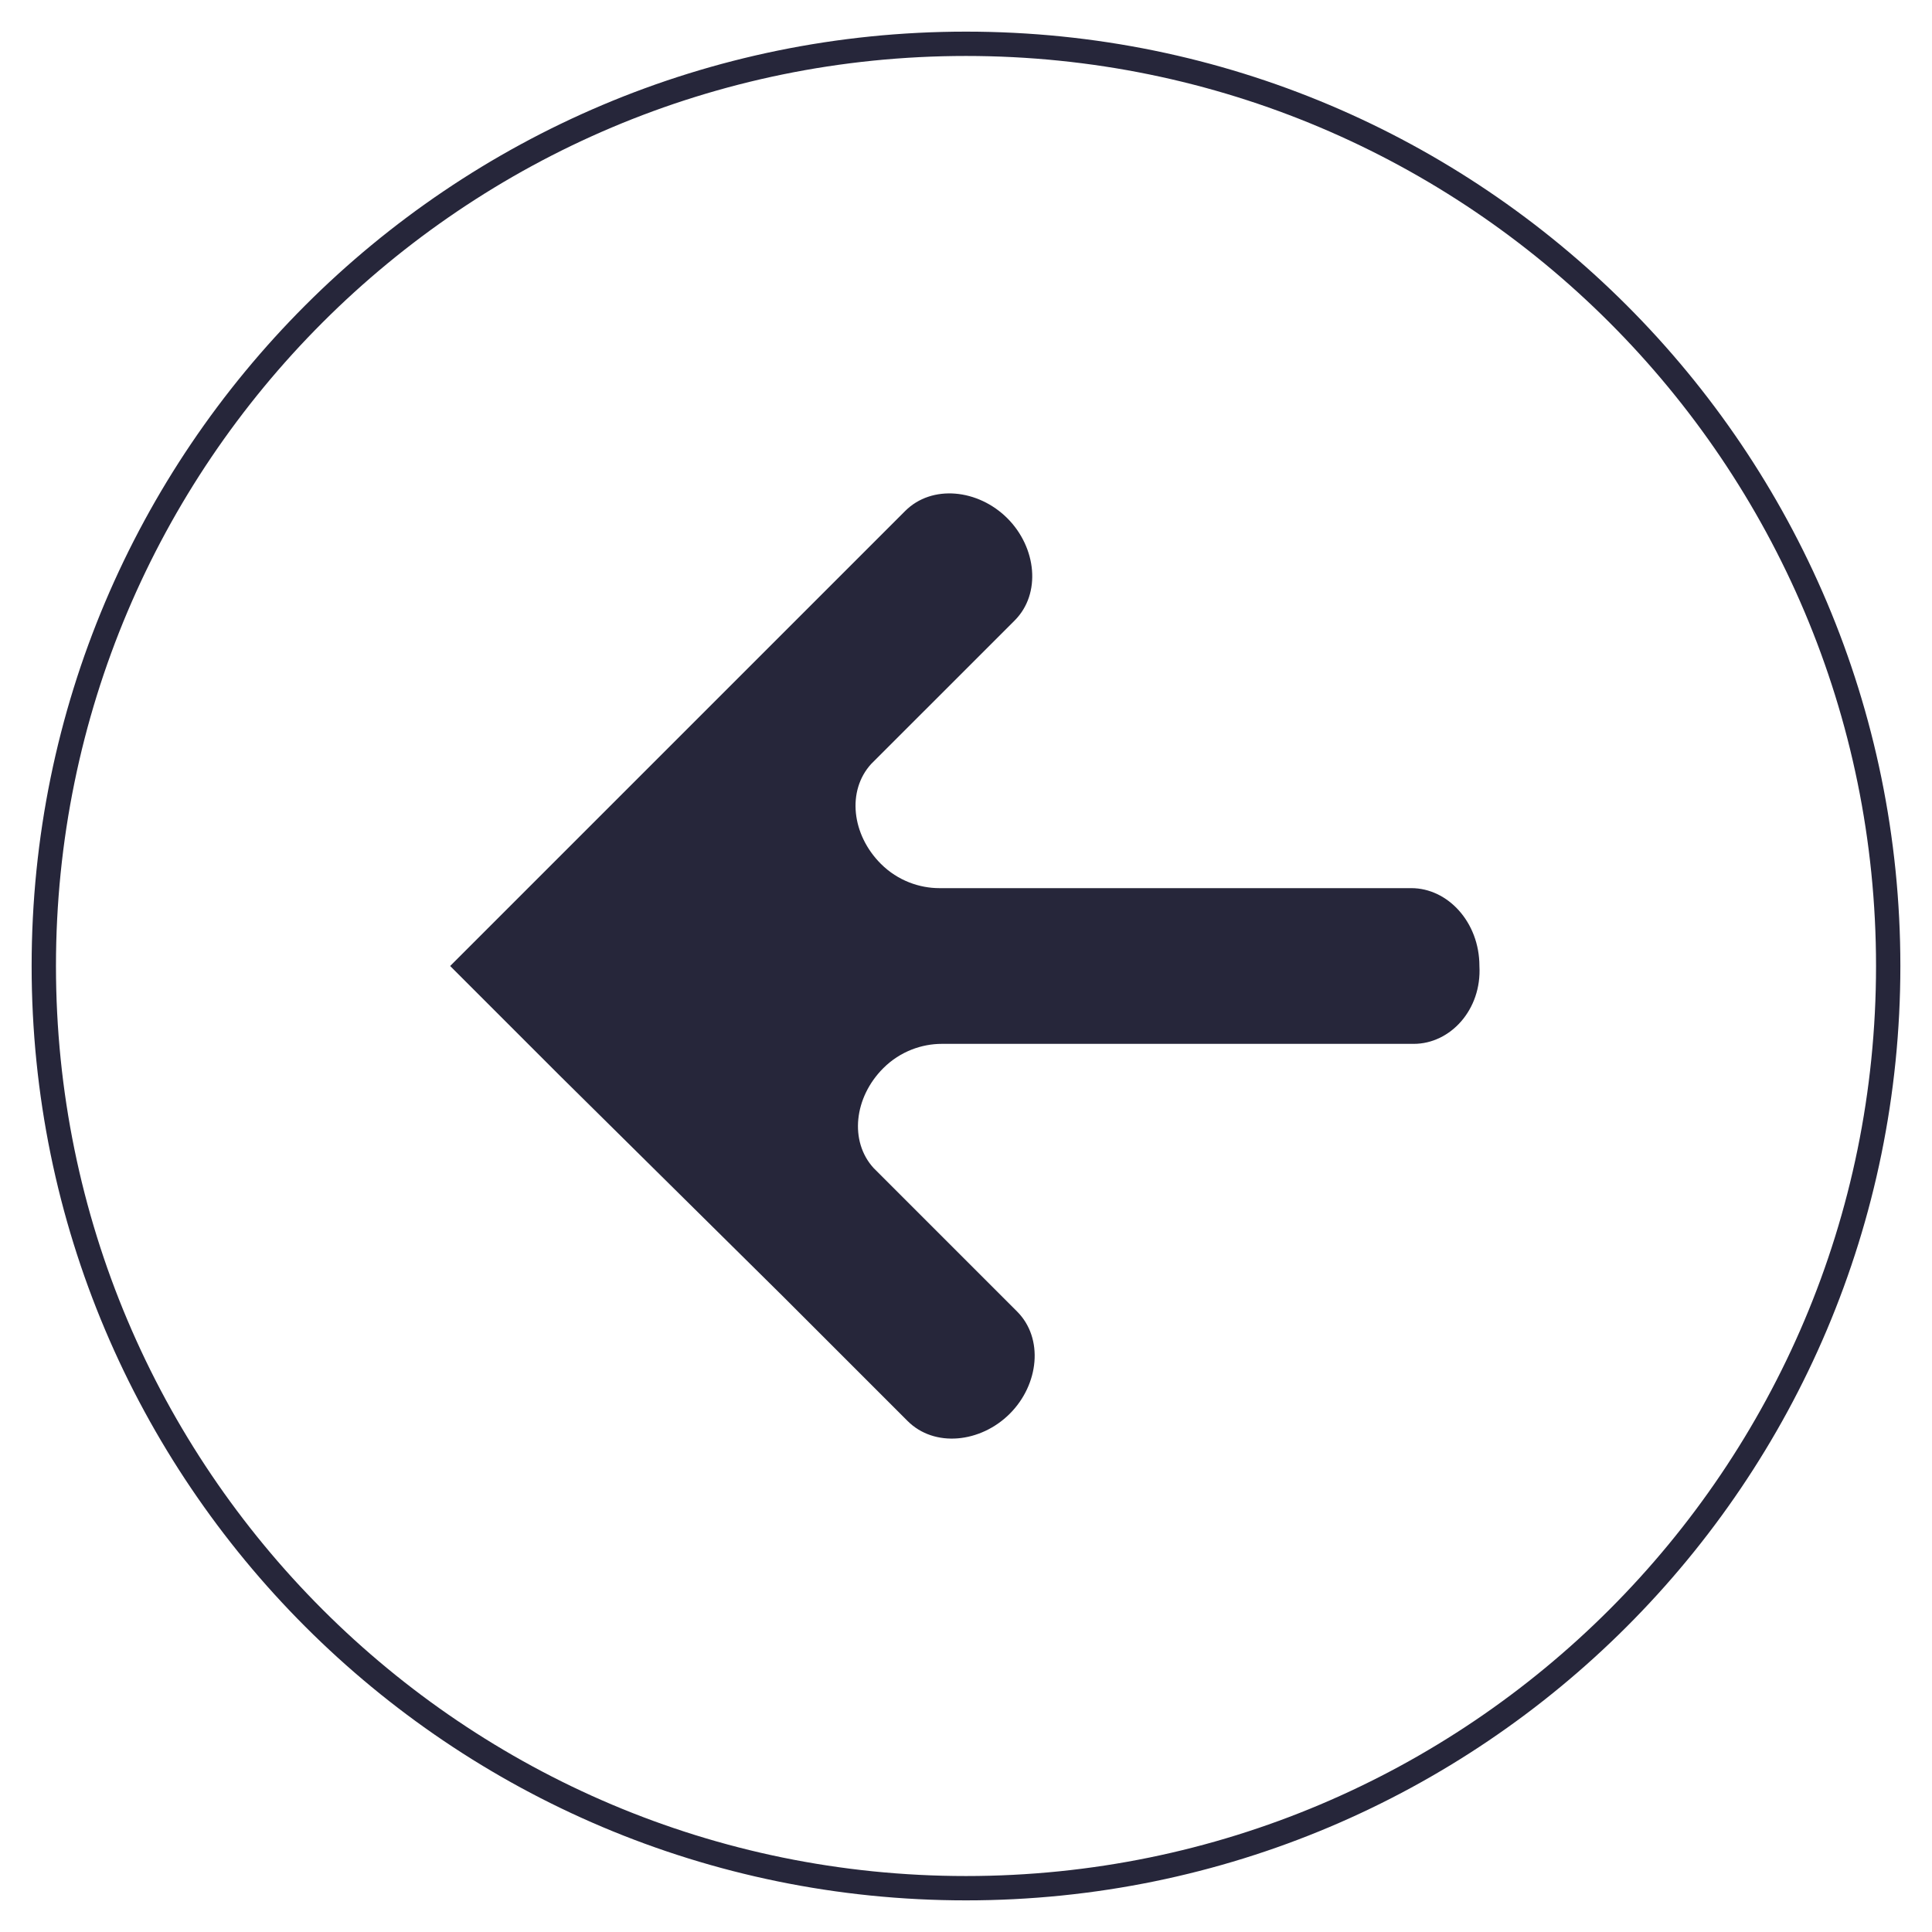
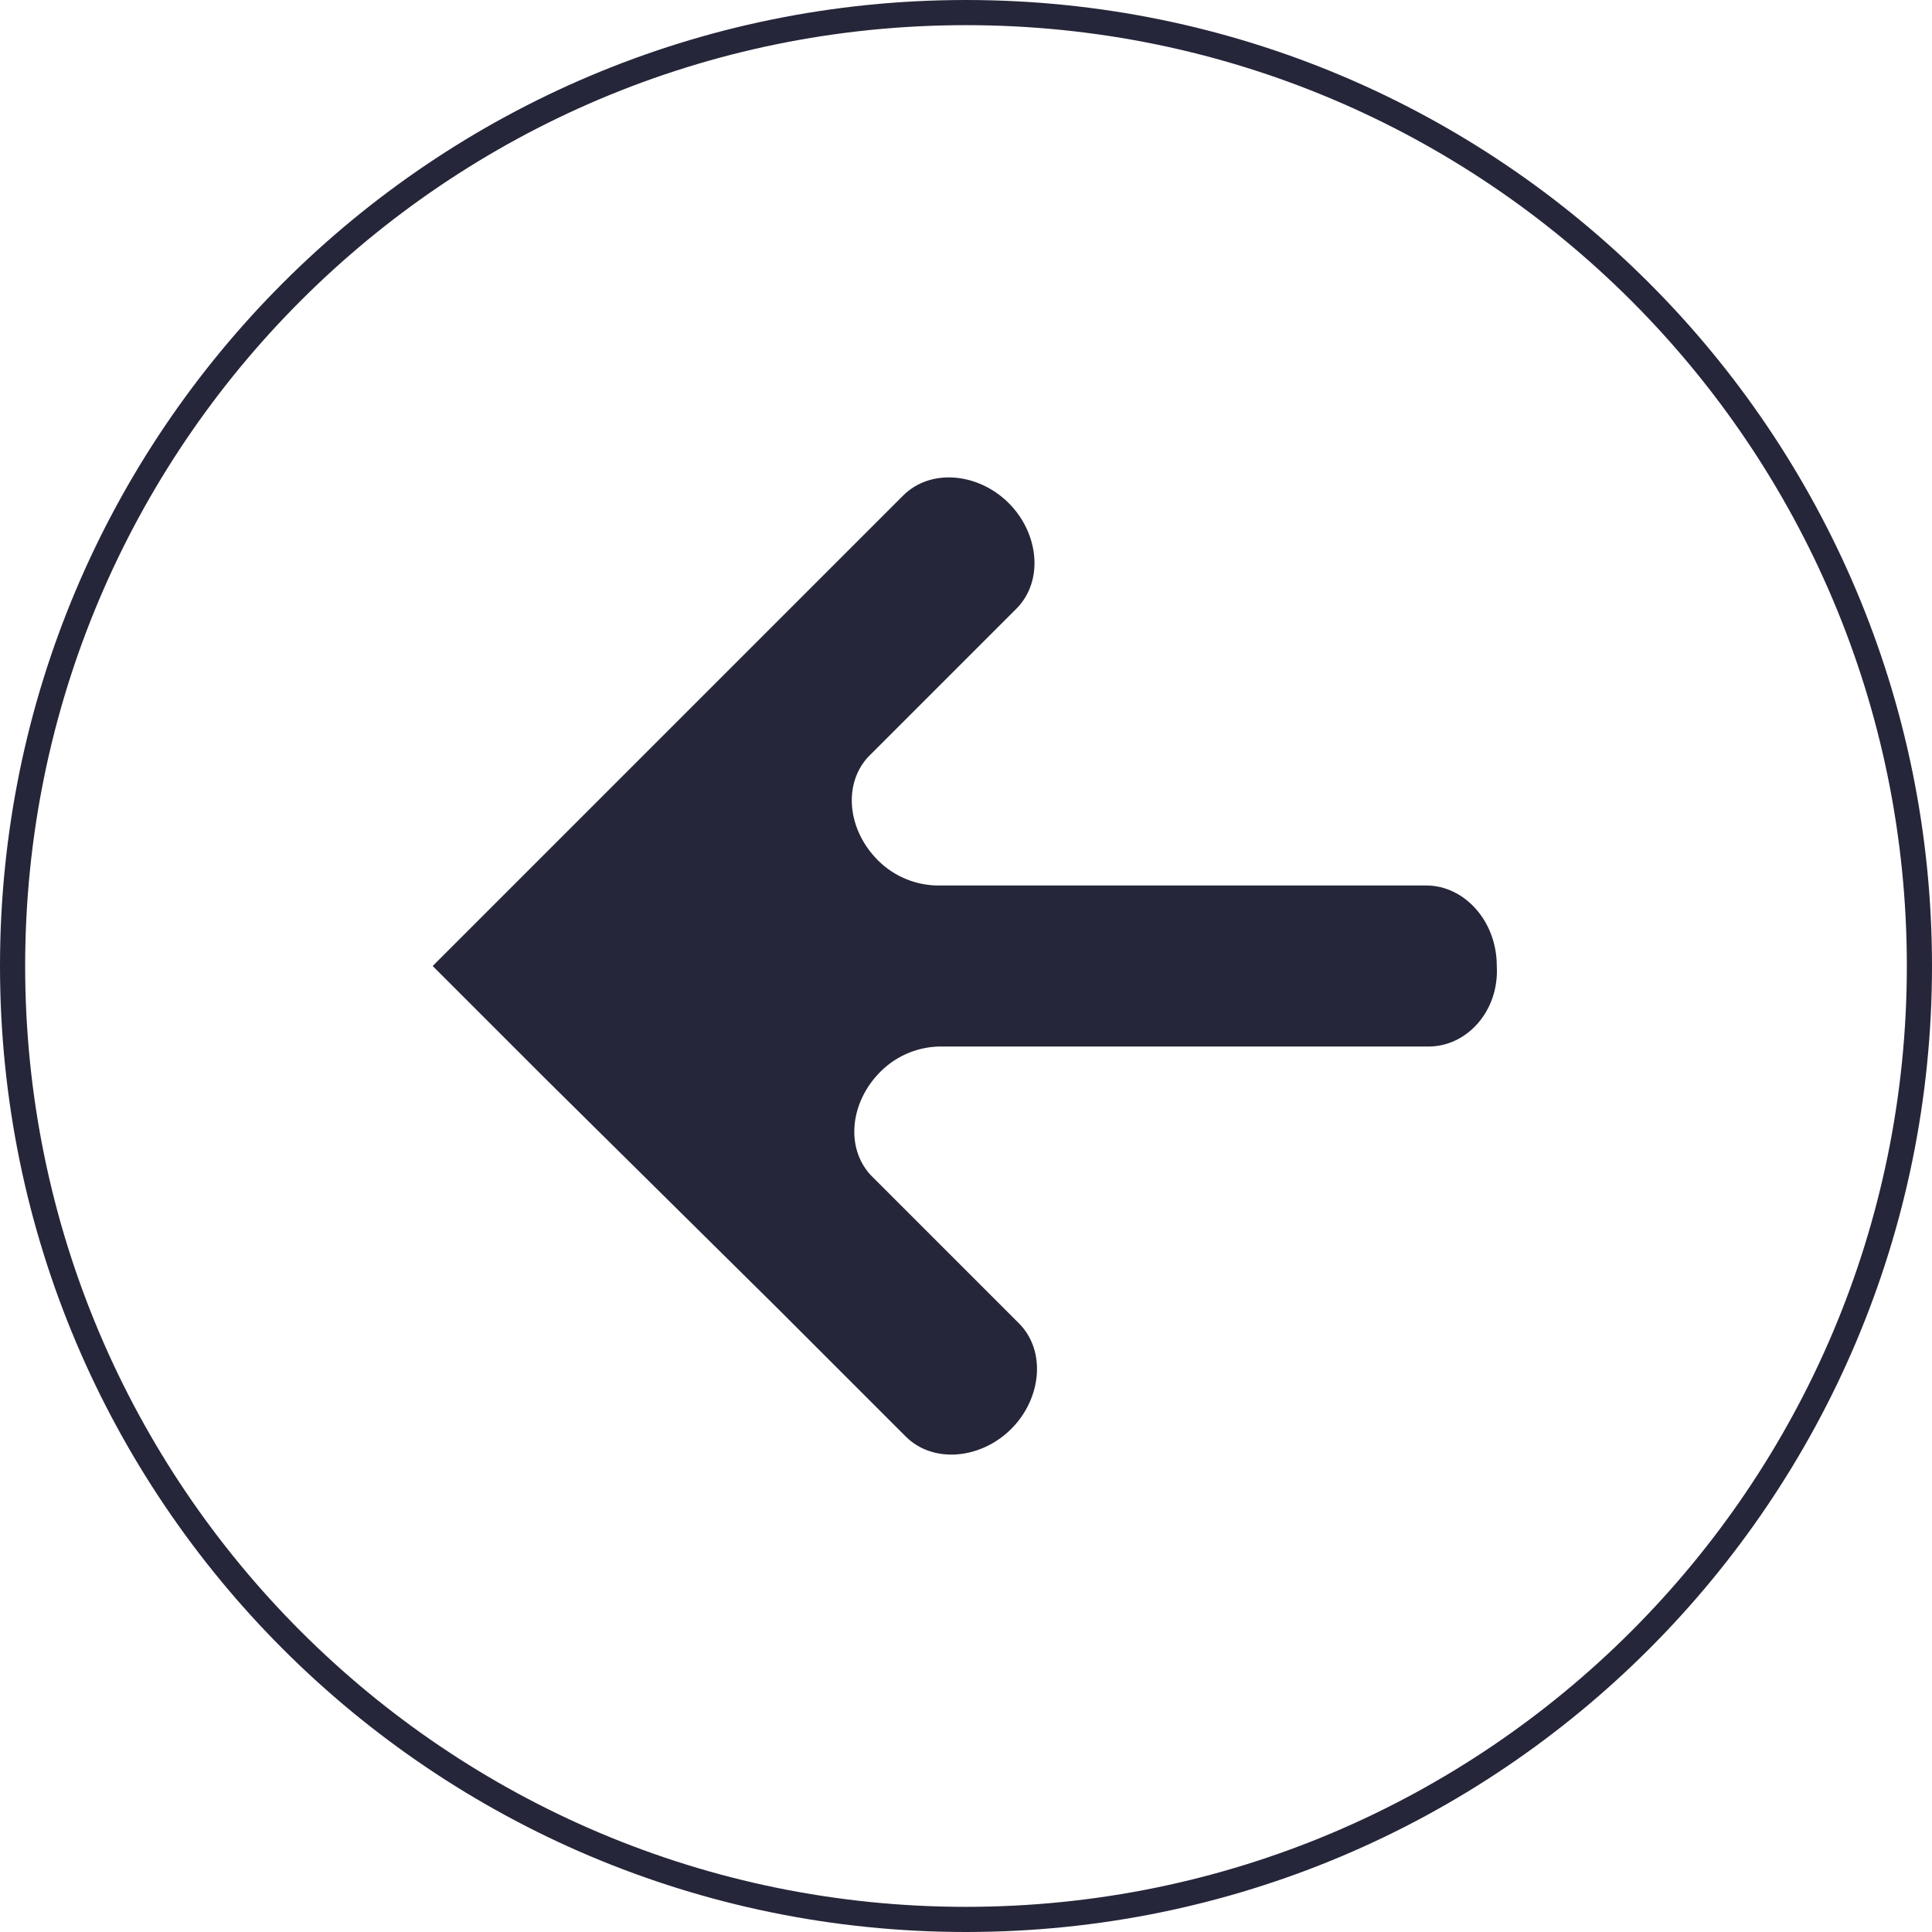
- <svg xmlns="http://www.w3.org/2000/svg" version="1.1" id="Vrstva_1" x="0px" y="0px" viewBox="0 0 79.4 79.4" style="enable-background:new 0 0 79.4 79.4;" xml:space="preserve">
-   <style type="text/css">
+ <svg xmlns="http://www.w3.org/2000/svg" version="1.1" id="Vrstva_1" x="0px" y="0px" viewBox="0 0 45 45" xml:space="preserve" width="45" height="45">
+   <defs id="defs17258" />
+   <style type="text/css" id="style17247">
	.st0{fill:none;stroke:#26263A;stroke-miterlimit:10;}
	.st1{fill:#26263A;}
</style>
-   <g>
-     <circle class="st0" cx="39.7" cy="39.7" r="37.9" />
-     <path class="st1" d="M58.1,42.9H38.7c-0.8,0-1.7,0.3-2.4,1c-1.2,1.2-1.4,3-0.4,4.1l5.9,5.9c1.1,1.1,0.9,3-0.3,4.2   c-1.2,1.2-3.1,1.4-4.2,0.3l-5.1-5.1l0,0L23,44.2l-4.5-4.5l15.9-15.9l0,0l2.8-2.8l0,0c1.1-1.1,3-0.9,4.2,0.3   c1.2,1.2,1.4,3.1,0.3,4.2l-5.9,5.9c-1,1.1-0.8,2.9,0.4,4.1c0.7,0.7,1.6,1,2.4,1l19.4,0c1.5,0,2.8,1.4,2.8,3.2   C60.9,41.5,59.6,42.9,58.1,42.9z" />
+   <g id="g17253" transform="matrix(0.5859375,0,0,0.5859375,-0.7617183,-0.7617183)">
+     <circle class="st0" cx="39.7" cy="39.7" r="37.9" id="circle17249" />
+     <path class="st1" d="M 58.1,42.9 H 38.7 c -0.8,0 -1.7,0.3 -2.4,1 -1.2,1.2 -1.4,3 -0.4,4.1 l 5.9,5.9 c 1.1,1.1 0.9,3 -0.3,4.2 -1.2,1.2 -3.1,1.4 -4.2,0.3 l -5.1,-5.1 v 0 L 23,44.2 18.5,39.7 34.4,23.8 v 0 L 37.2,21 v 0 c 1.1,-1.1 3,-0.9 4.2,0.3 1.2,1.2 1.4,3.1 0.3,4.2 l -5.9,5.9 c -1,1.1 -0.8,2.9 0.4,4.1 0.7,0.7 1.6,1 2.4,1 H 58 c 1.5,0 2.8,1.4 2.8,3.2 0.1,1.8 -1.2,3.2 -2.7,3.2 z" id="path17251" />
  </g>
</svg>
